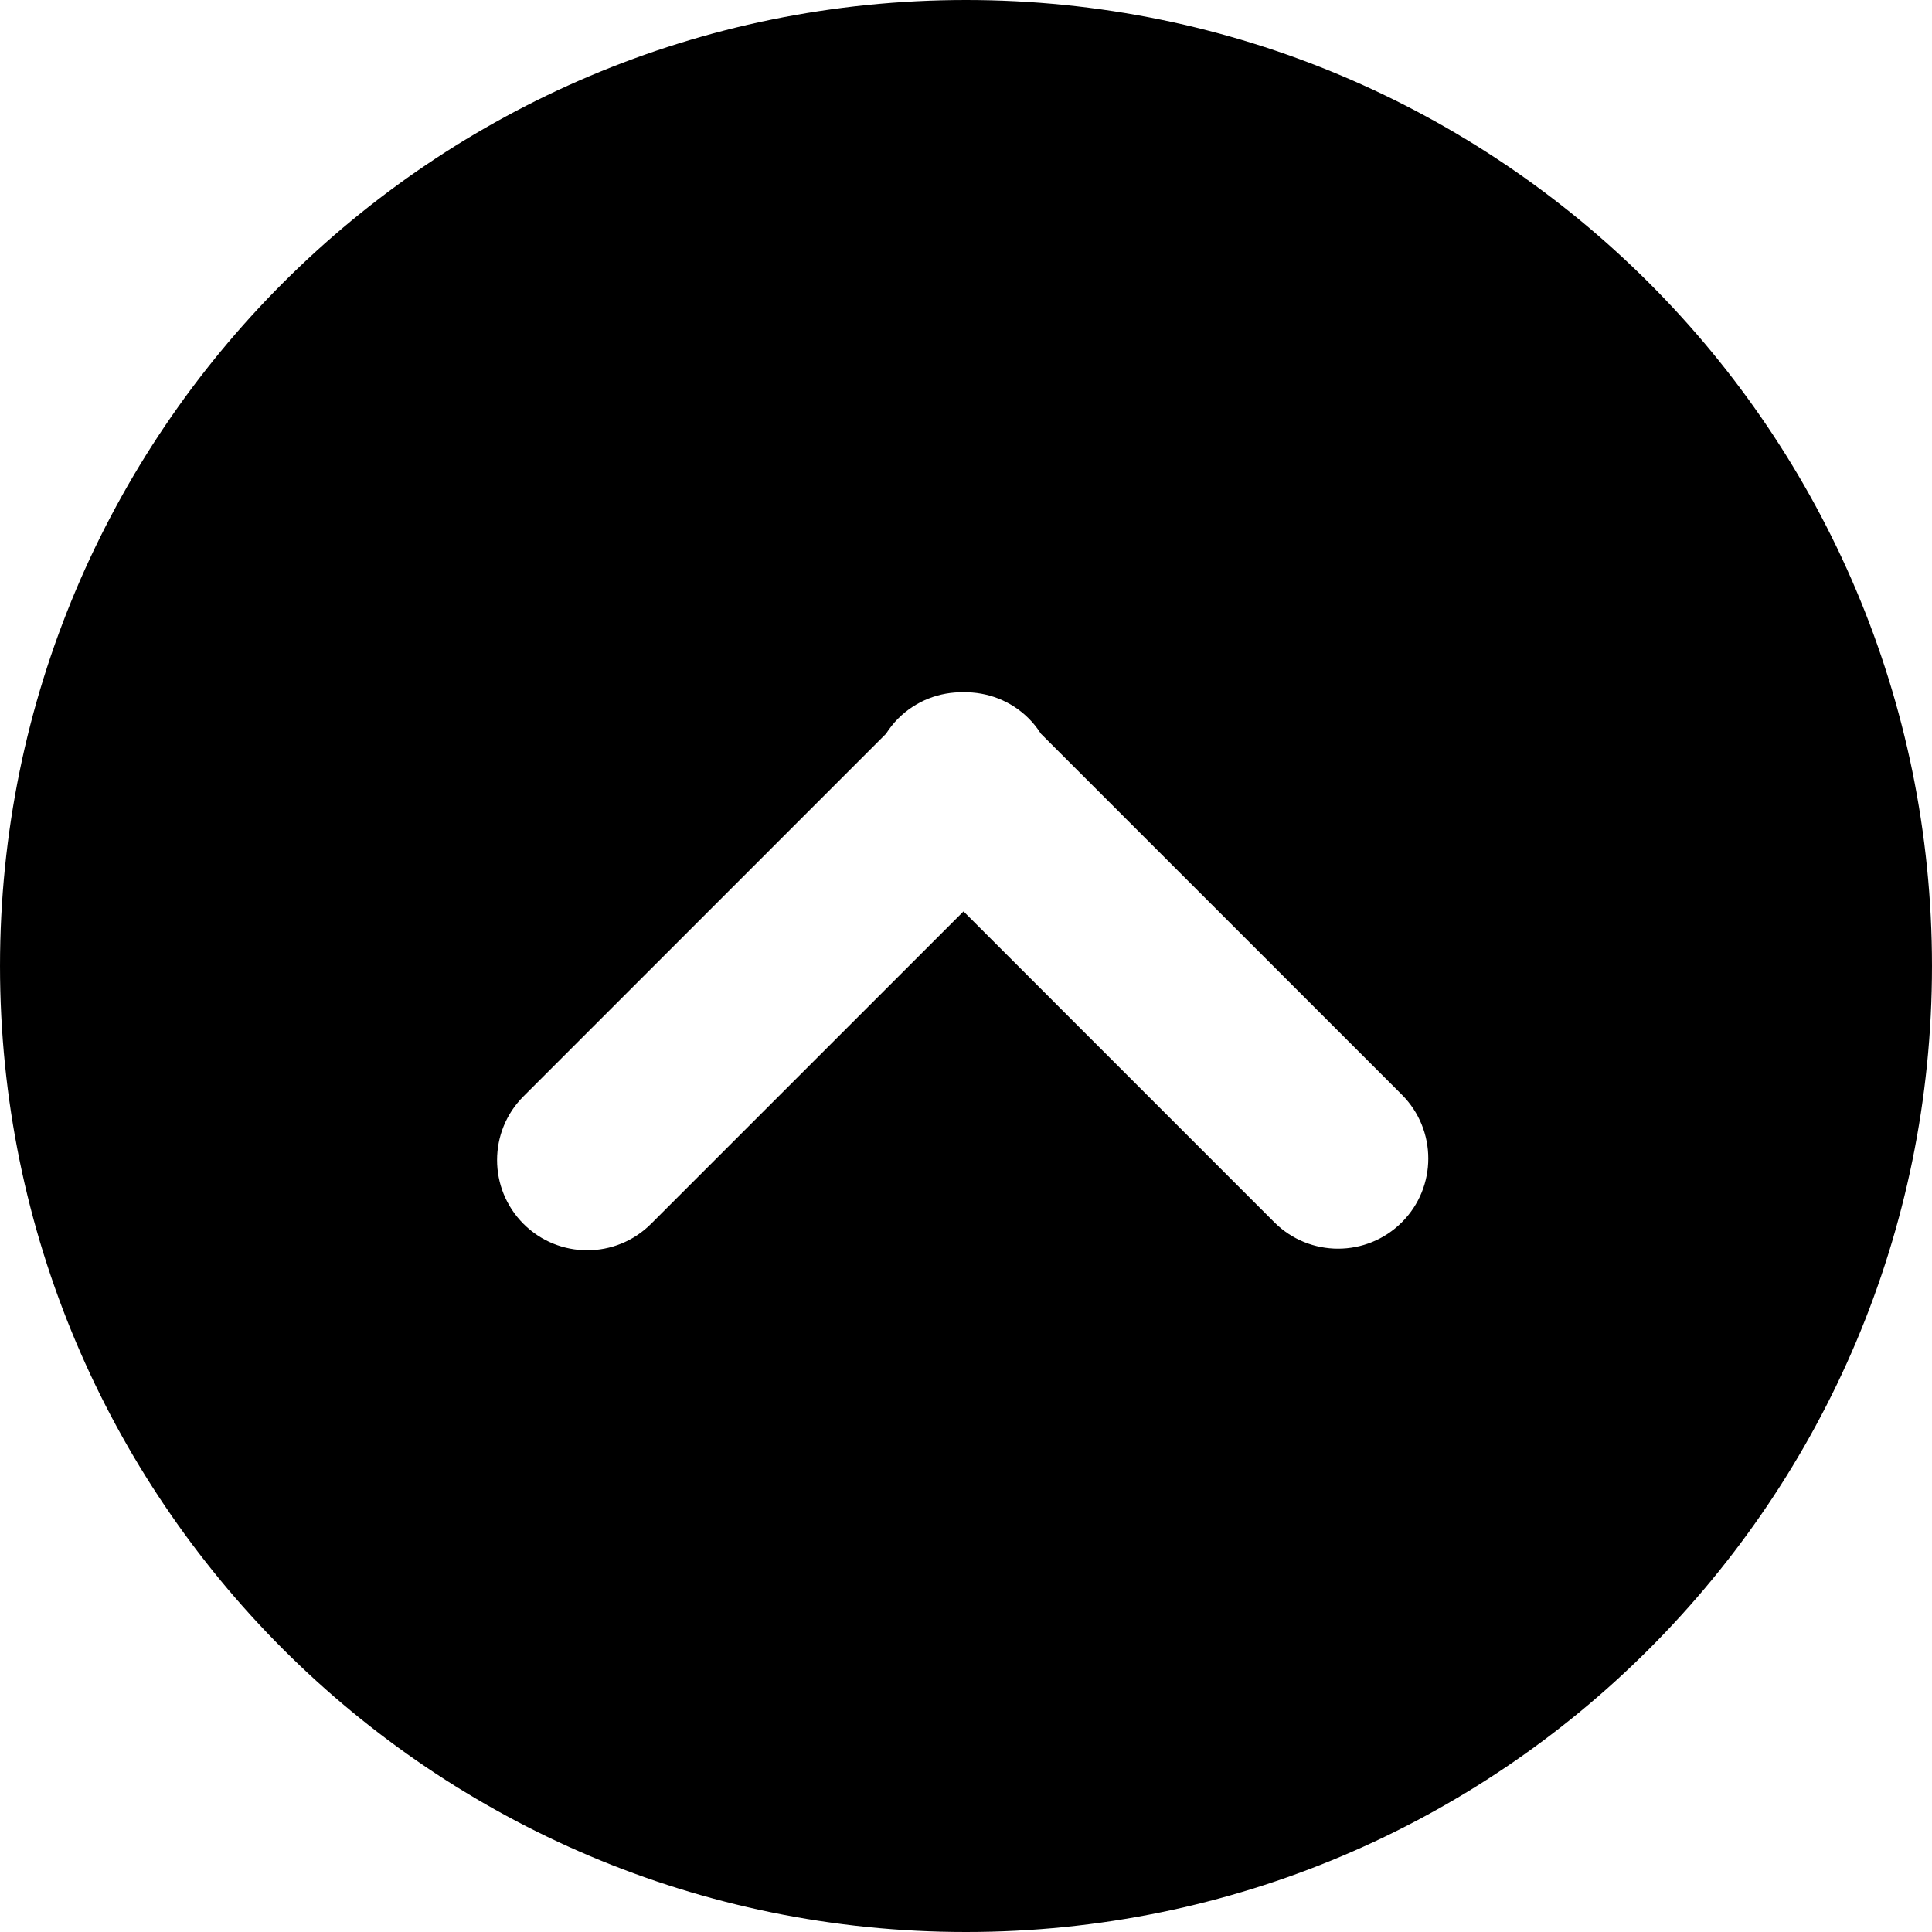
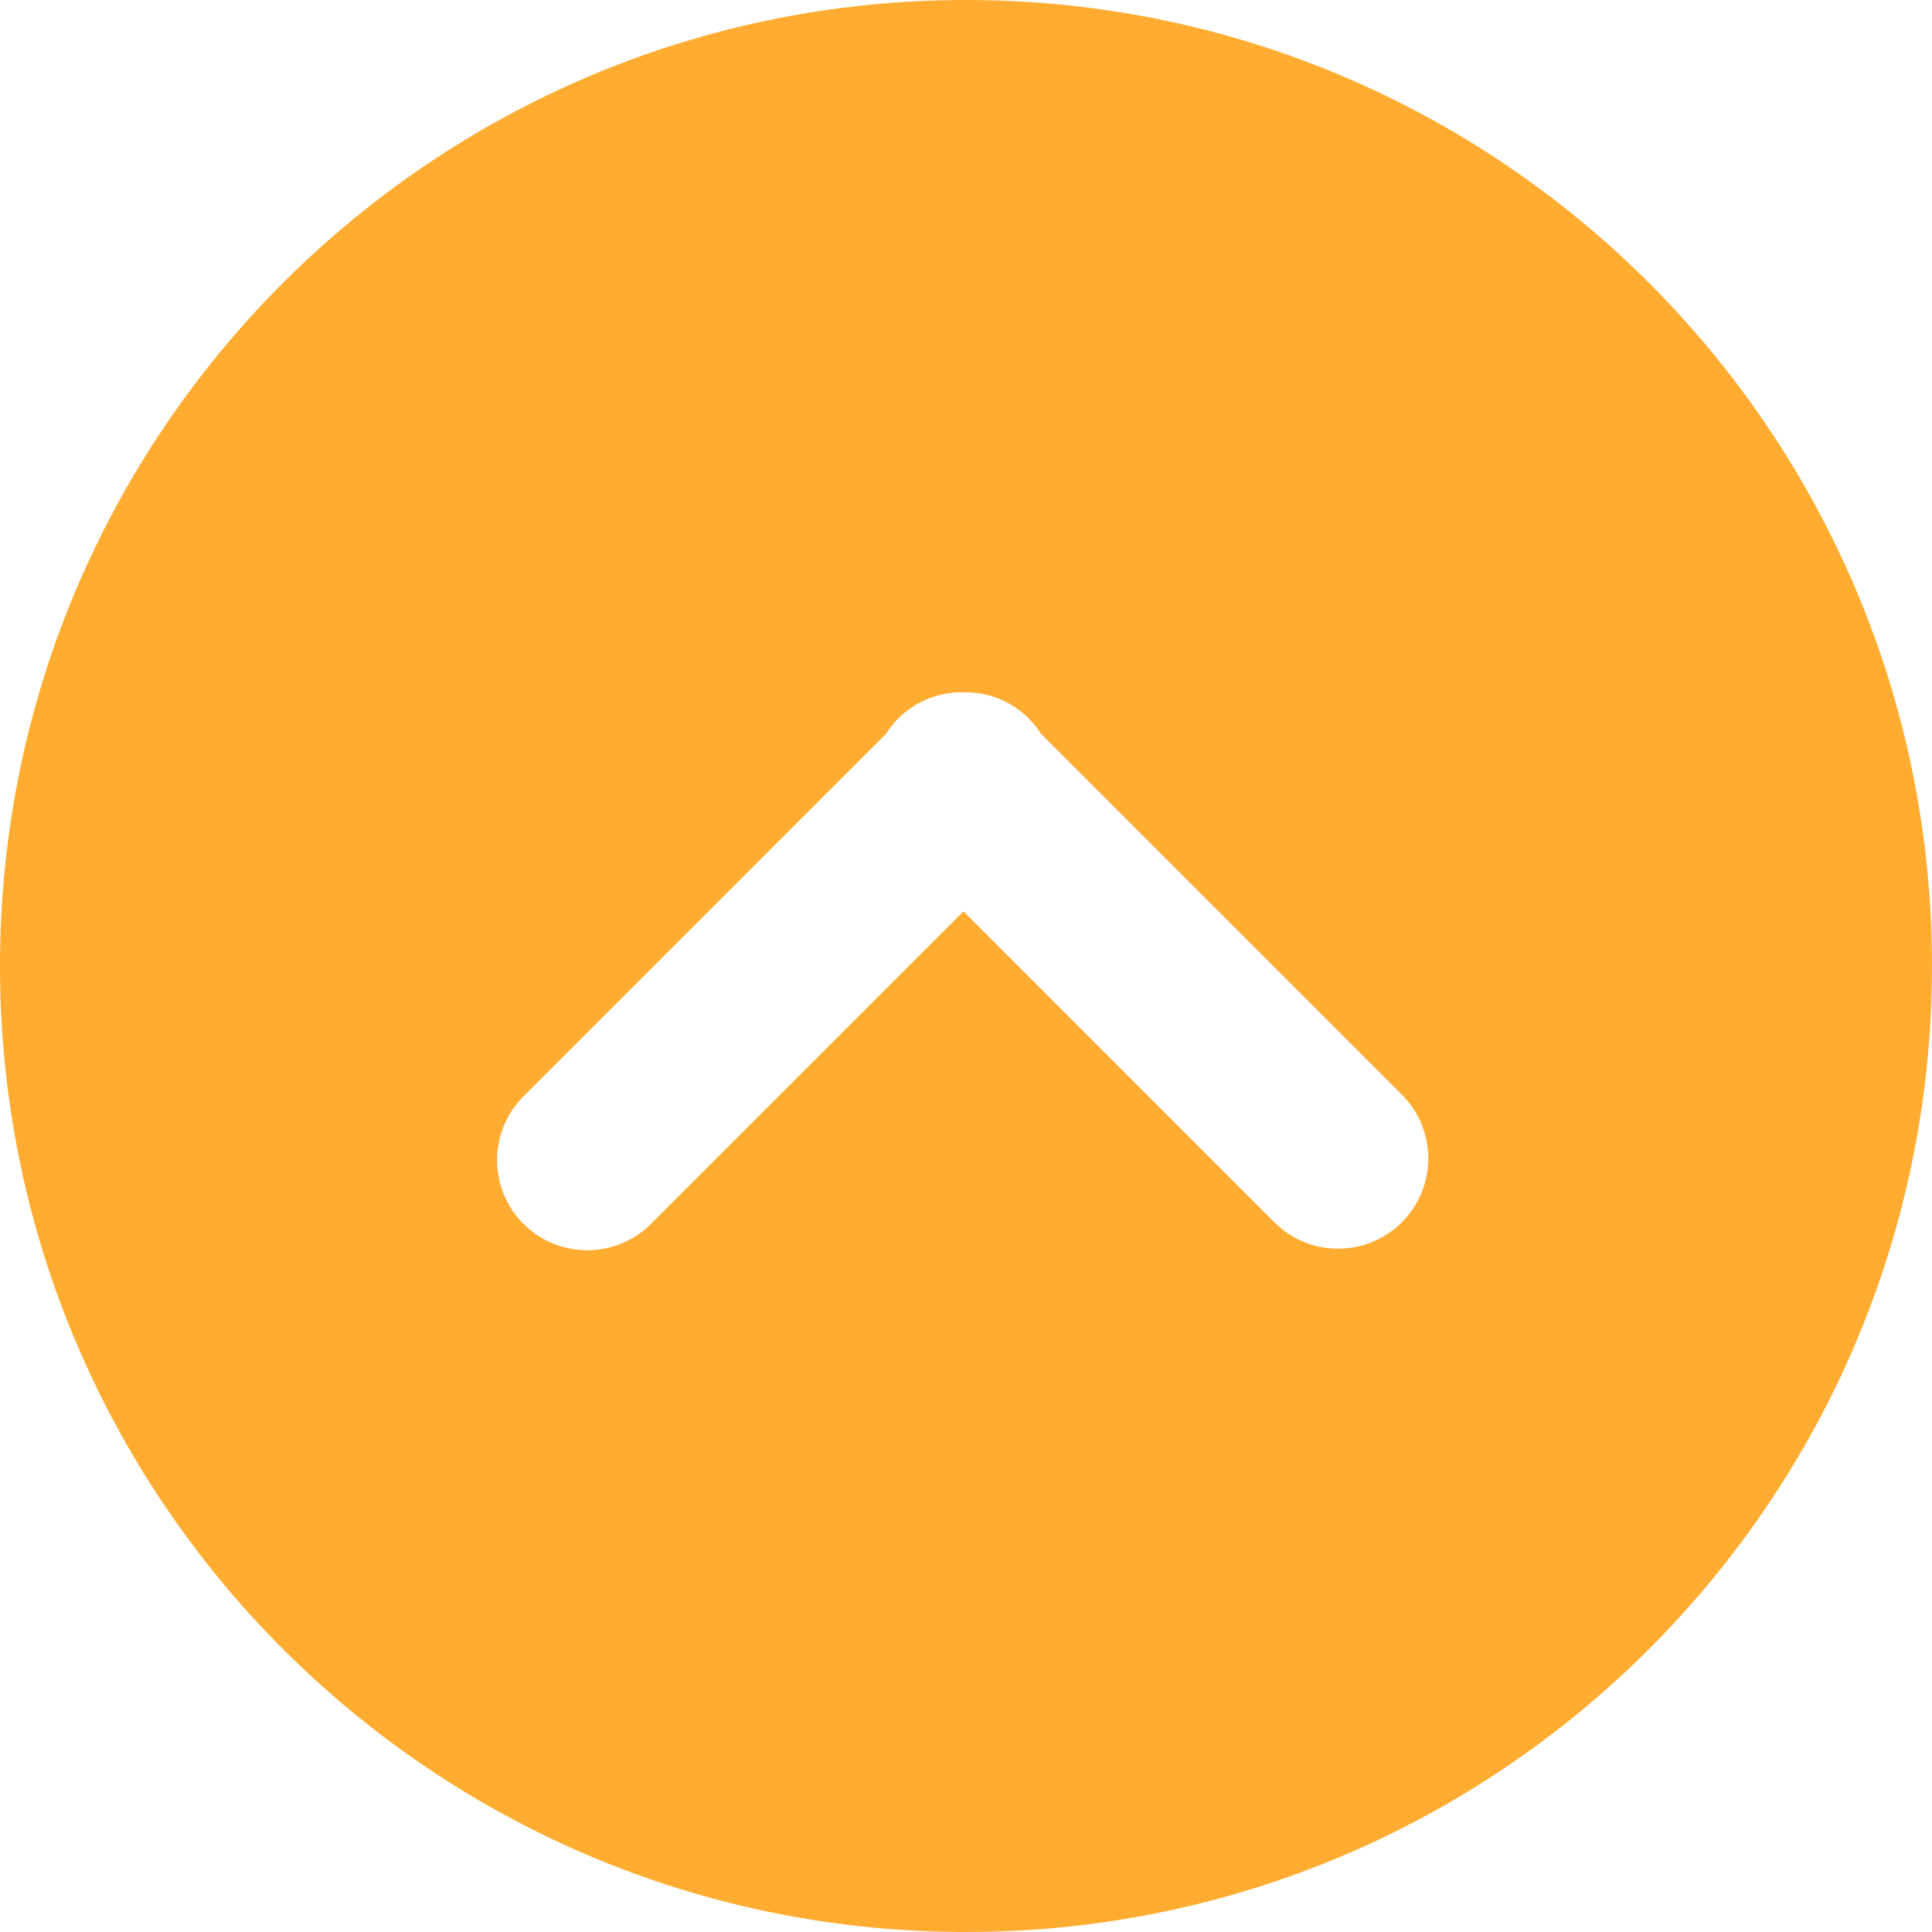
<svg xmlns="http://www.w3.org/2000/svg" version="1.1" id="Layer_1" x="0px" y="0px" viewBox="0 0 300.003 300.003" style="enable-background:new 0 0 300.003 300.003;" xml:space="preserve">
  <g>
    <g>
-       <path fill="current" d="M150,0C67.159,0,0.001,67.159,0.001,150c0,82.838,67.157,150.003,149.997,150.003S300.002,232.838,300.002,150    C300.002,67.159,232.842,0,150,0z M217.685,189.794c-5.47,5.467-14.338,5.47-19.81,0l-48.26-48.27l-48.522,48.516    c-5.467,5.467-14.338,5.47-19.81,0c-2.731-2.739-4.098-6.321-4.098-9.905s1.367-7.166,4.103-9.897l56.292-56.297    c0.539-0.838,1.157-1.637,1.888-2.368c2.796-2.796,6.476-4.142,10.146-4.077c3.662-0.062,7.348,1.281,10.141,4.08    c0.734,0.729,1.349,1.528,1.886,2.365l56.043,56.043C223.152,175.454,223.156,184.322,217.685,189.794z" />
+       <path fill="#ffac30" d="M150,0C67.159,0,0.001,67.159,0.001,150c0,82.838,67.157,150.003,149.997,150.003S300.002,232.838,300.002,150    C300.002,67.159,232.842,0,150,0z M217.685,189.794c-5.47,5.467-14.338,5.47-19.81,0l-48.26-48.27l-48.522,48.516    c-5.467,5.467-14.338,5.47-19.81,0c-2.731-2.739-4.098-6.321-4.098-9.905s1.367-7.166,4.103-9.897l56.292-56.297    c0.539-0.838,1.157-1.637,1.888-2.368c2.796-2.796,6.476-4.142,10.146-4.077c3.662-0.062,7.348,1.281,10.141,4.08    c0.734,0.729,1.349,1.528,1.886,2.365l56.043,56.043C223.152,175.454,223.156,184.322,217.685,189.794z" />
    </g>
  </g>
-   <g>
- </g>
-   <g>
- </g>
-   <g>
- </g>
-   <g>
- </g>
-   <g>
- </g>
-   <g>
- </g>
-   <g>
- </g>
-   <g>
- </g>
-   <g>
- </g>
-   <g>
- </g>
-   <g>
- </g>
-   <g>
- </g>
-   <g>
- </g>
-   <g>
- </g>
-   <g>
- </g>
</svg>
